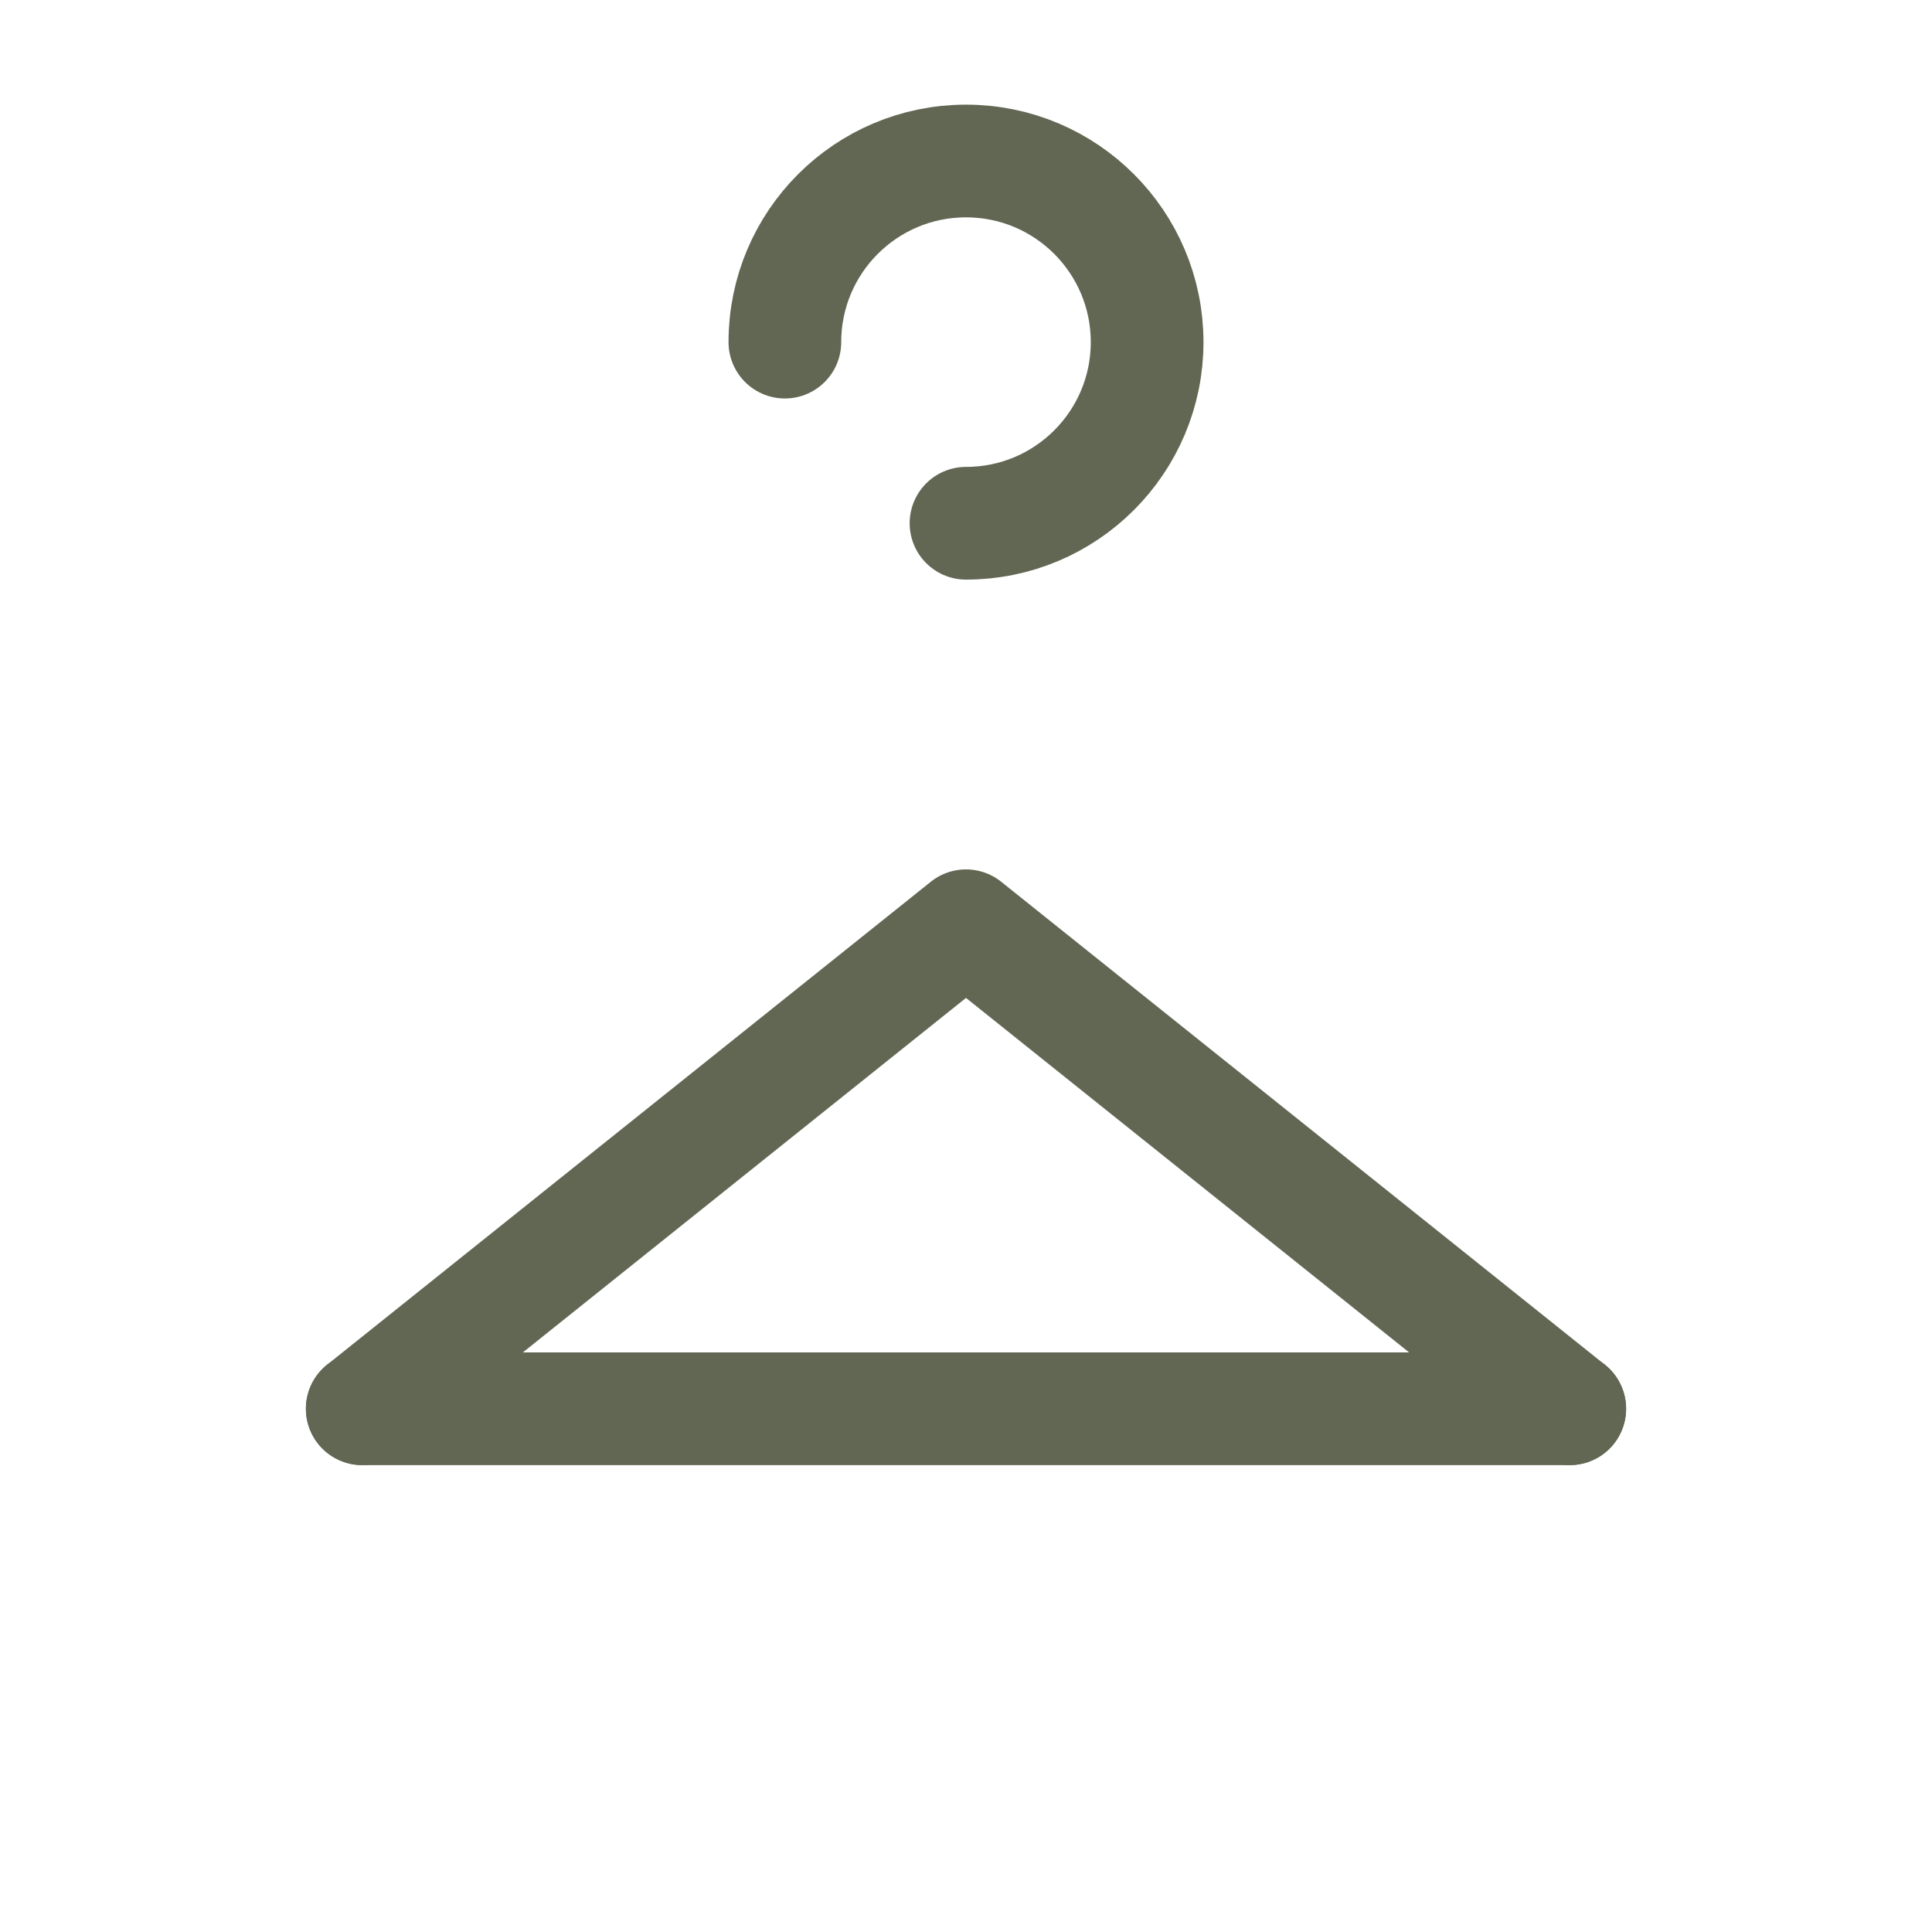
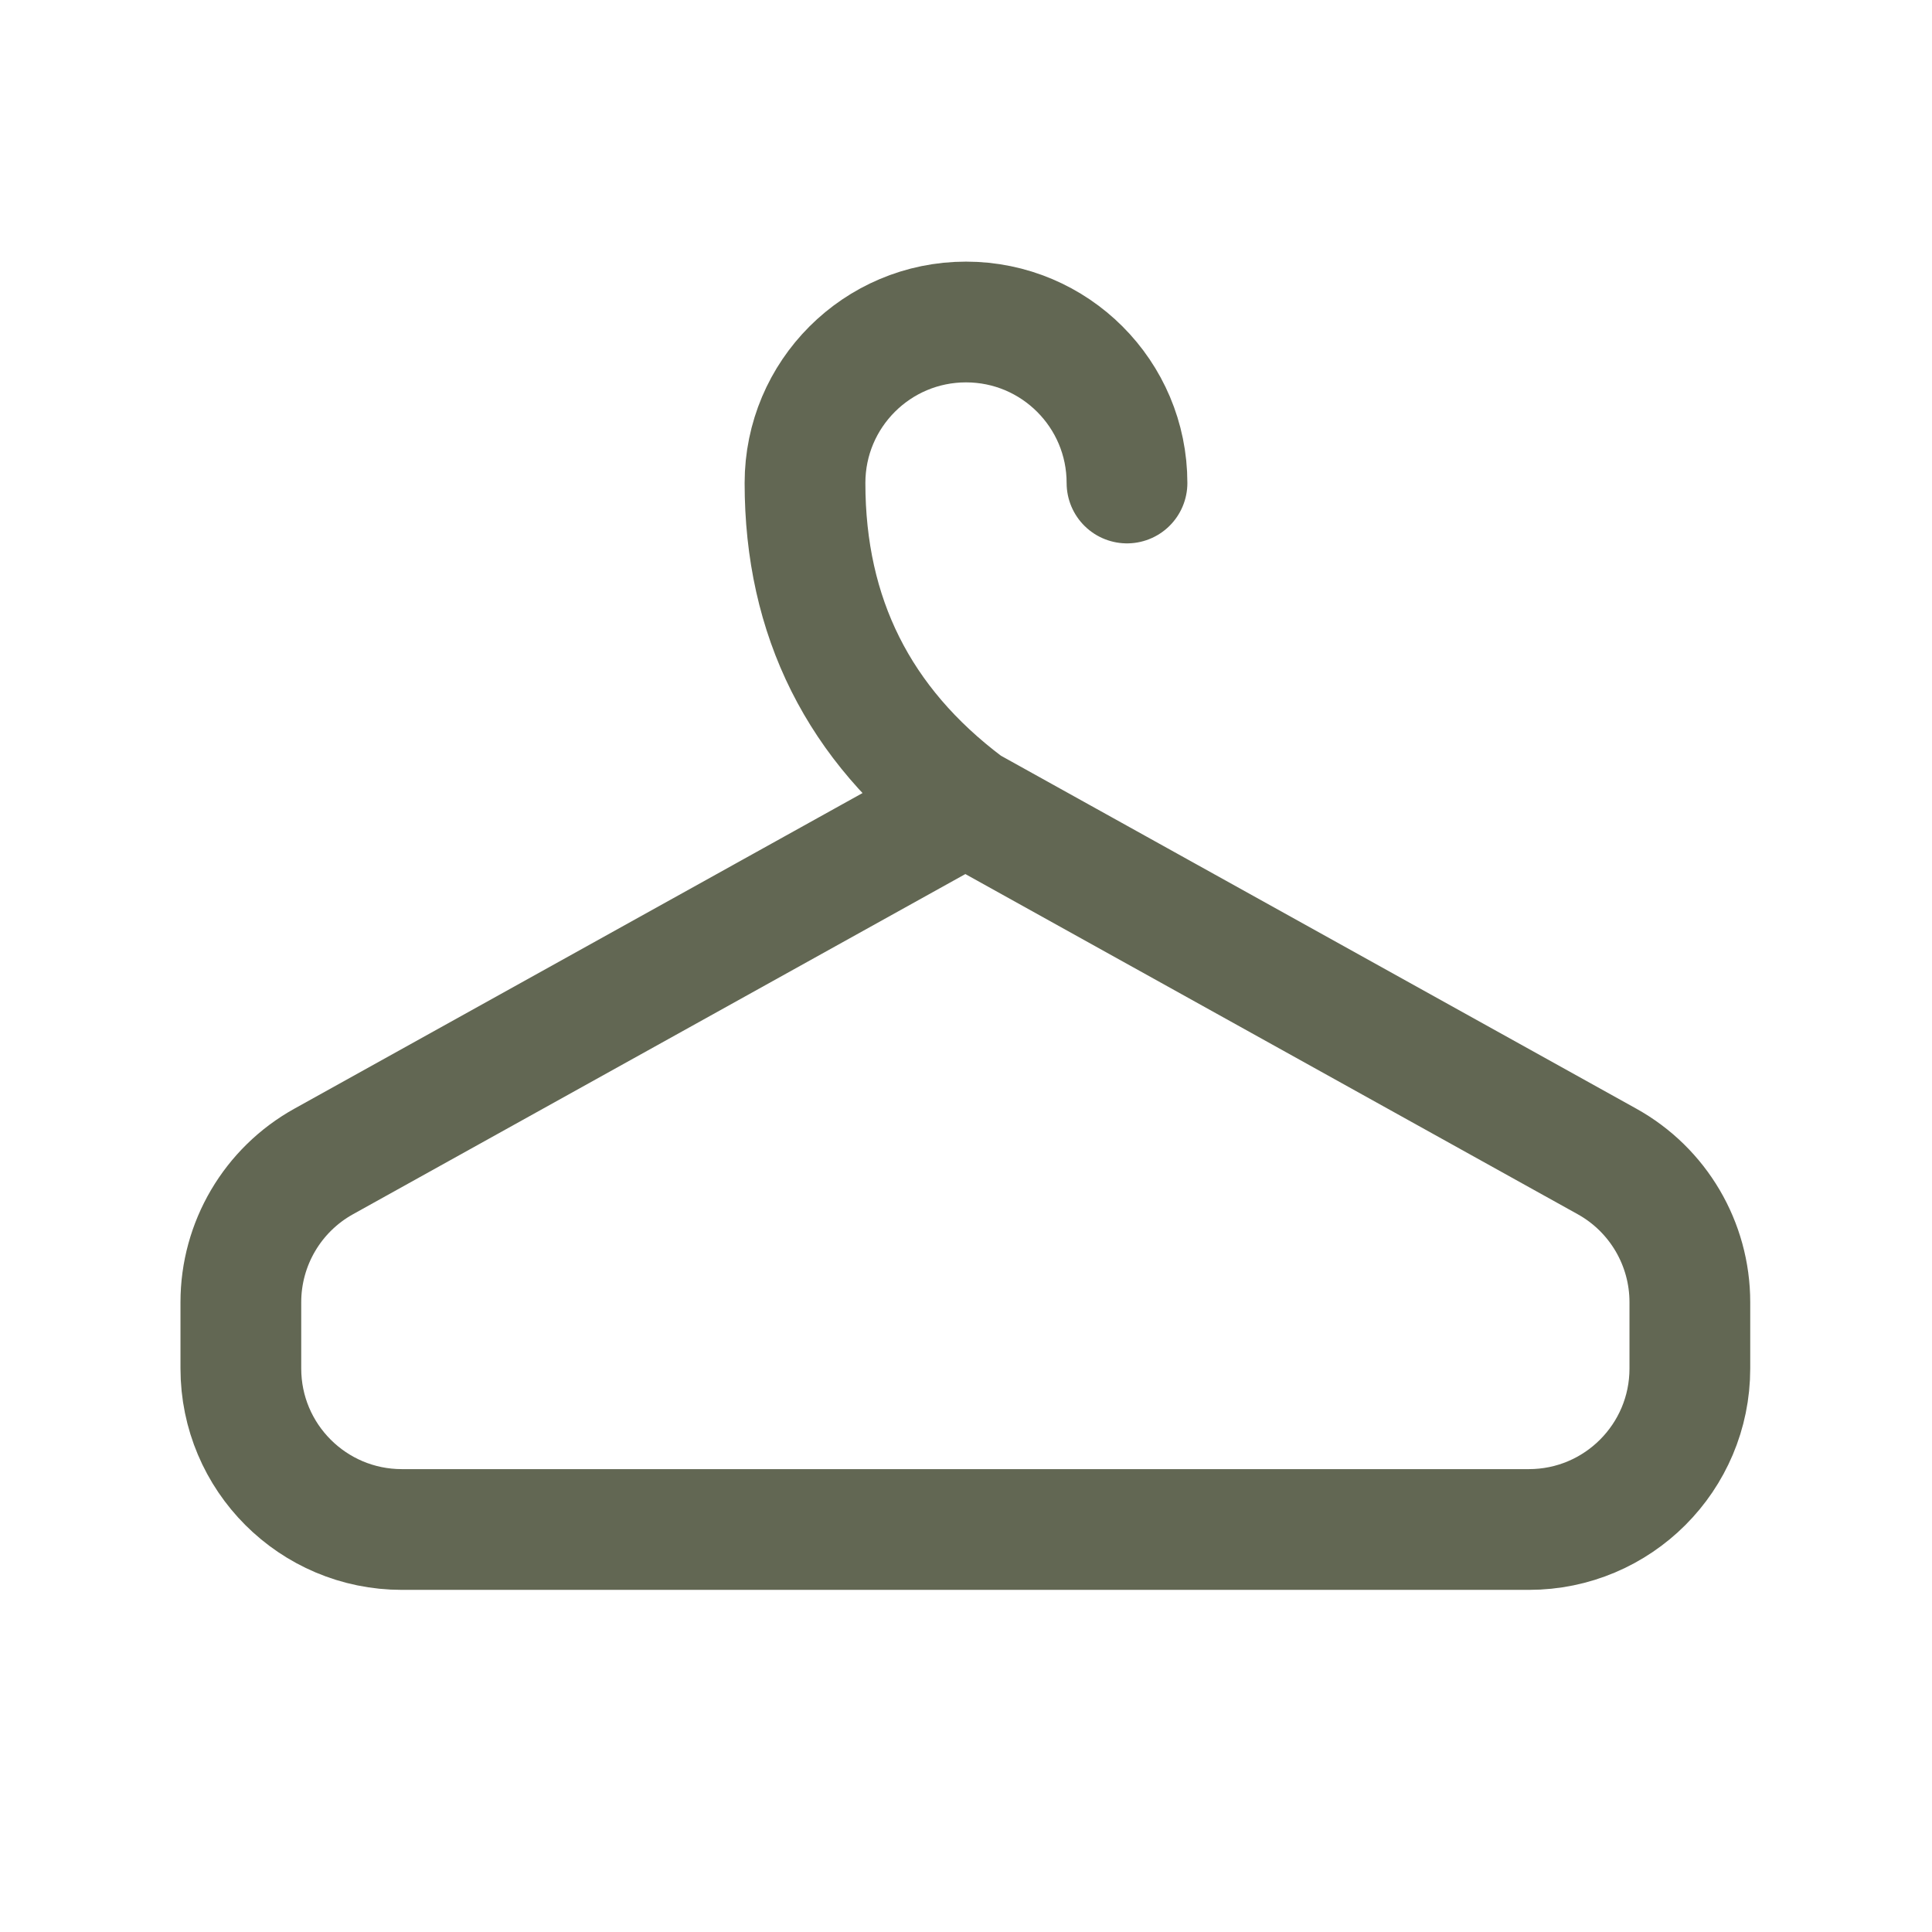
- <svg xmlns="http://www.w3.org/2000/svg" width="24" height="24" viewBox="0 0 24 24" fill="none" stroke="#626753" stroke-width="1.4" stroke-linecap="round" stroke-linejoin="round">
-   <path d="M12 6.5a2.25 2.25 0 1 0-2.25-2.25" />
-   <path d="m4.5 17.5 7.5-6 7.5 6" />
-   <path d="M4.5 17.5h15" />
+ <svg xmlns="http://www.w3.org/2000/svg" width="24" height="24" viewBox="0 0 24 24" fill="none" stroke="#626753" stroke-width="1.5" stroke-linecap="round" stroke-linejoin="round">
+   <path d="M14 6a2 2 0 1 0 -4 0c0 1.667 .67 3 2 4h-.008l7.971 4.428a2 2 0 0 1 1.029 1.749v.823a2 2 0 0 1 -2 2h-14a2 2 0 0 1 -2 -2v-.823a2 2 0 0 1 1.029 -1.749l7.971 -4.428" />
</svg>
